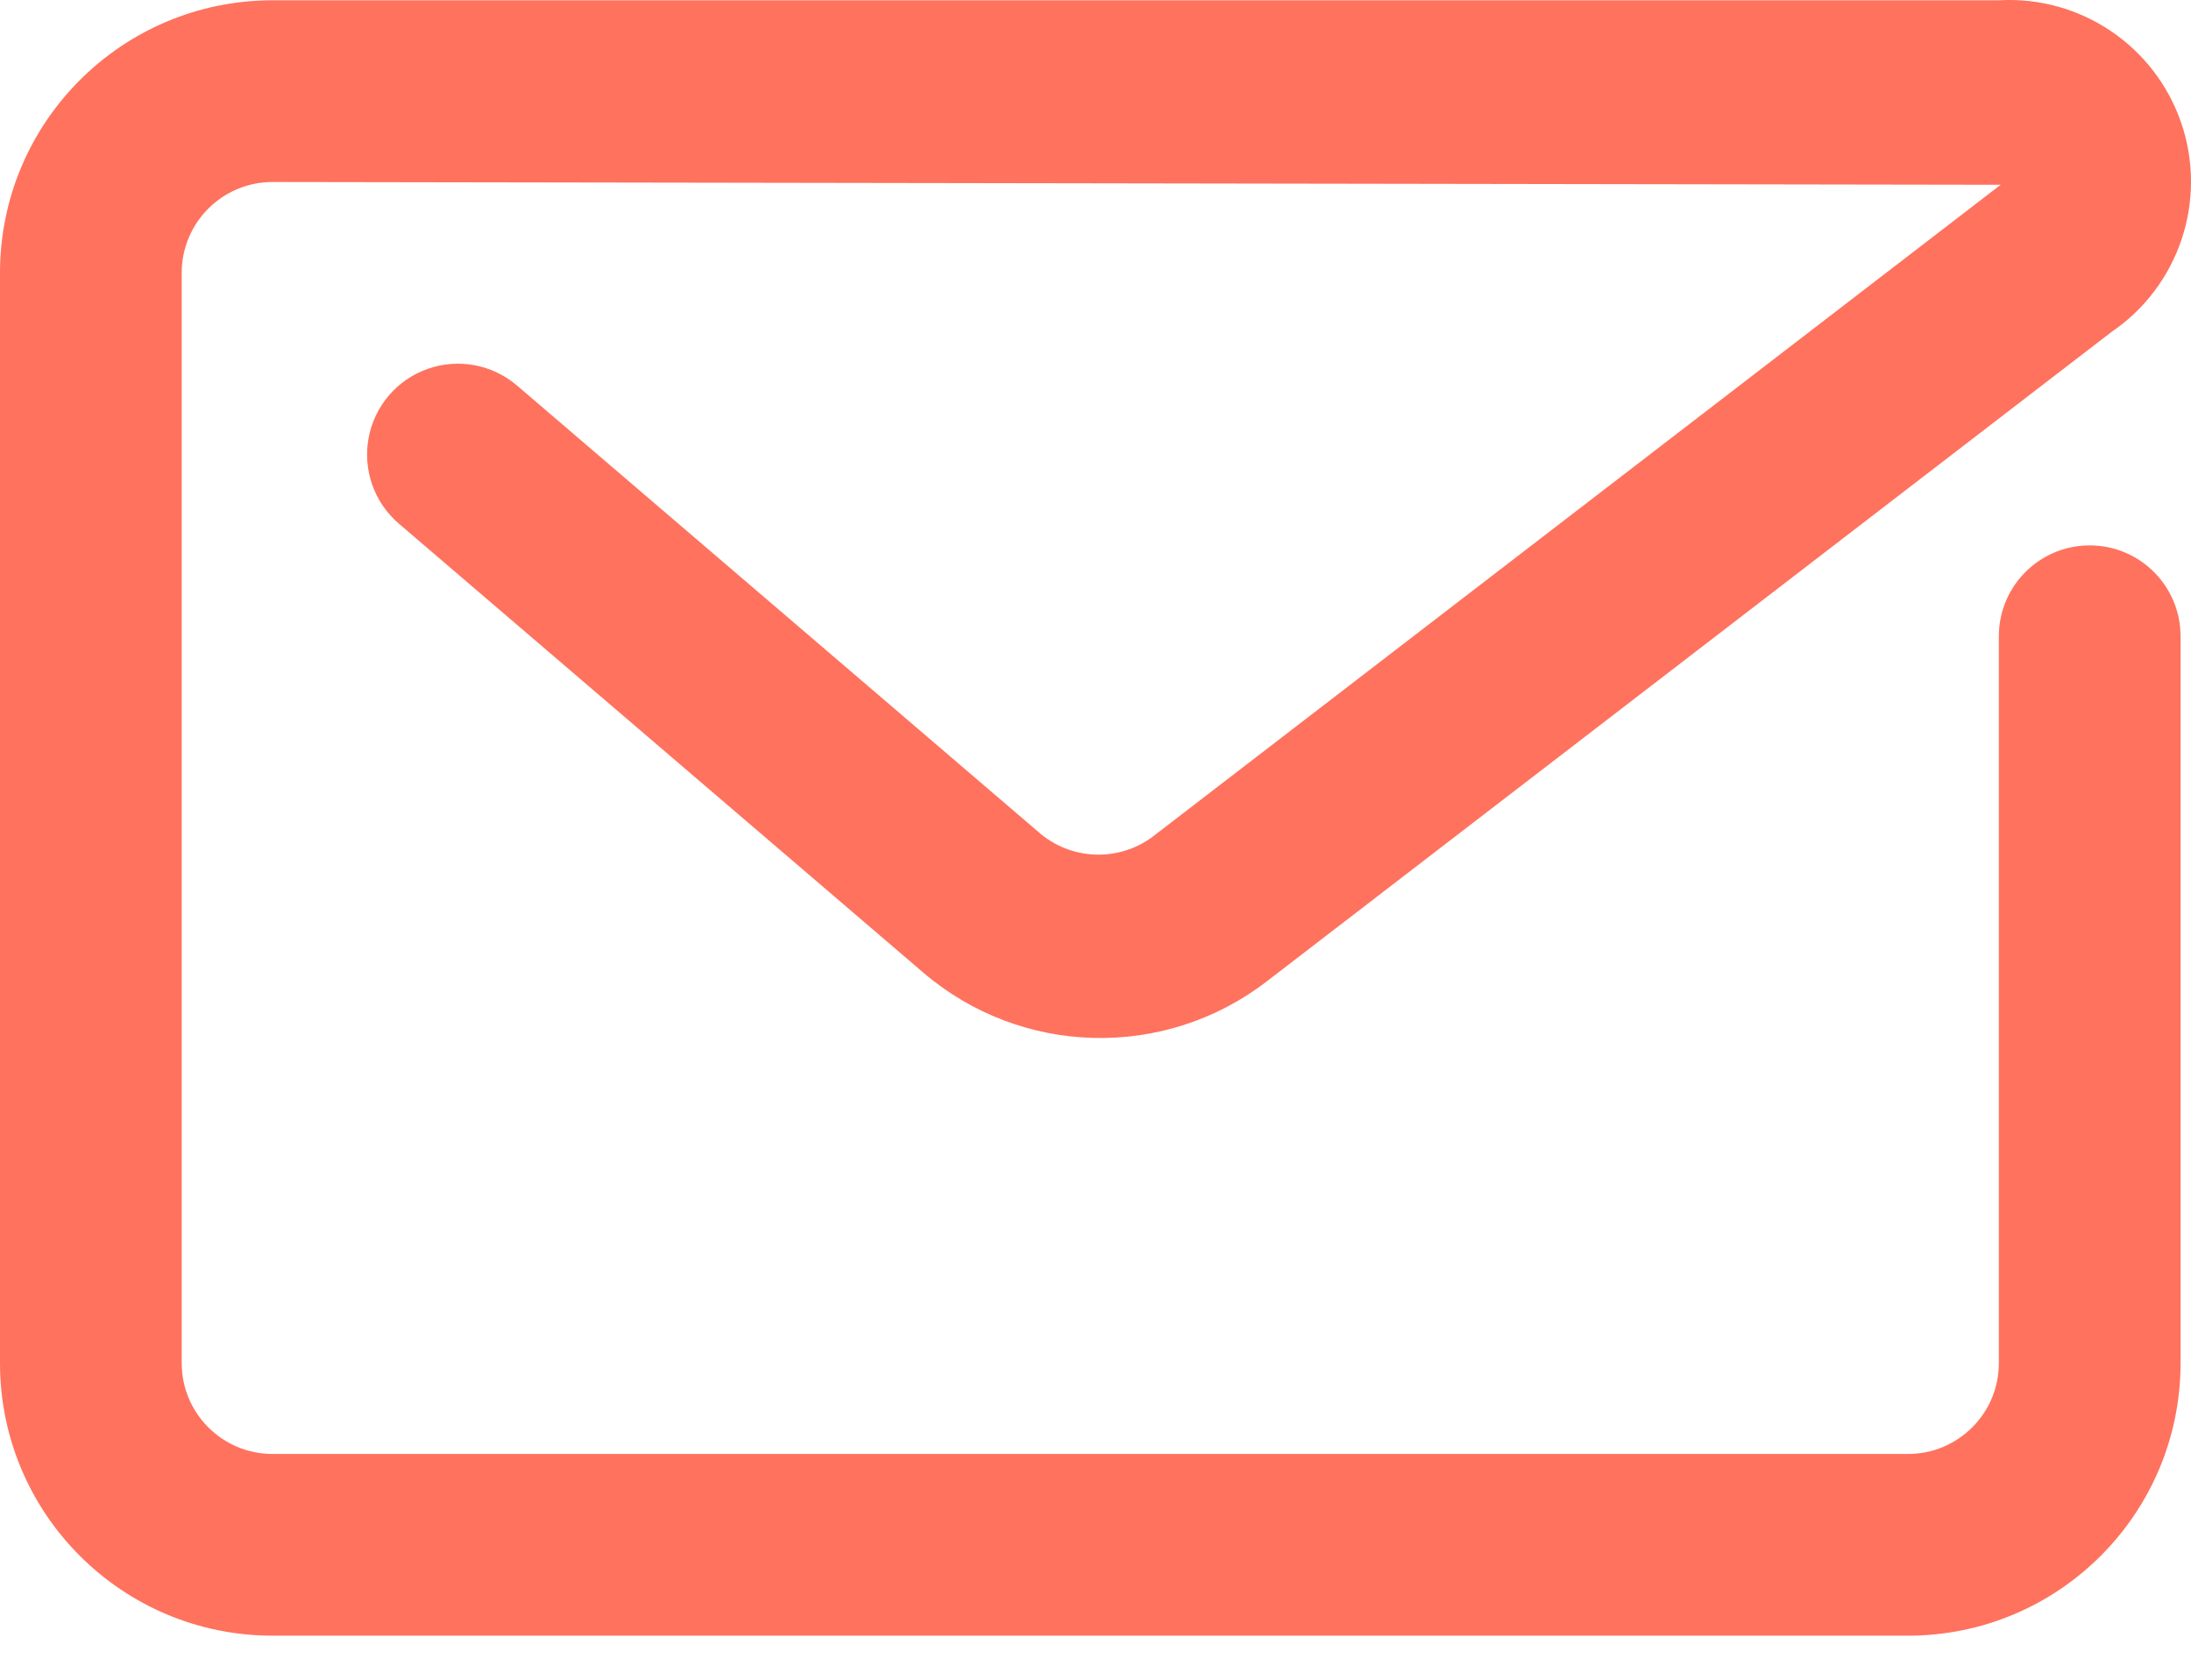
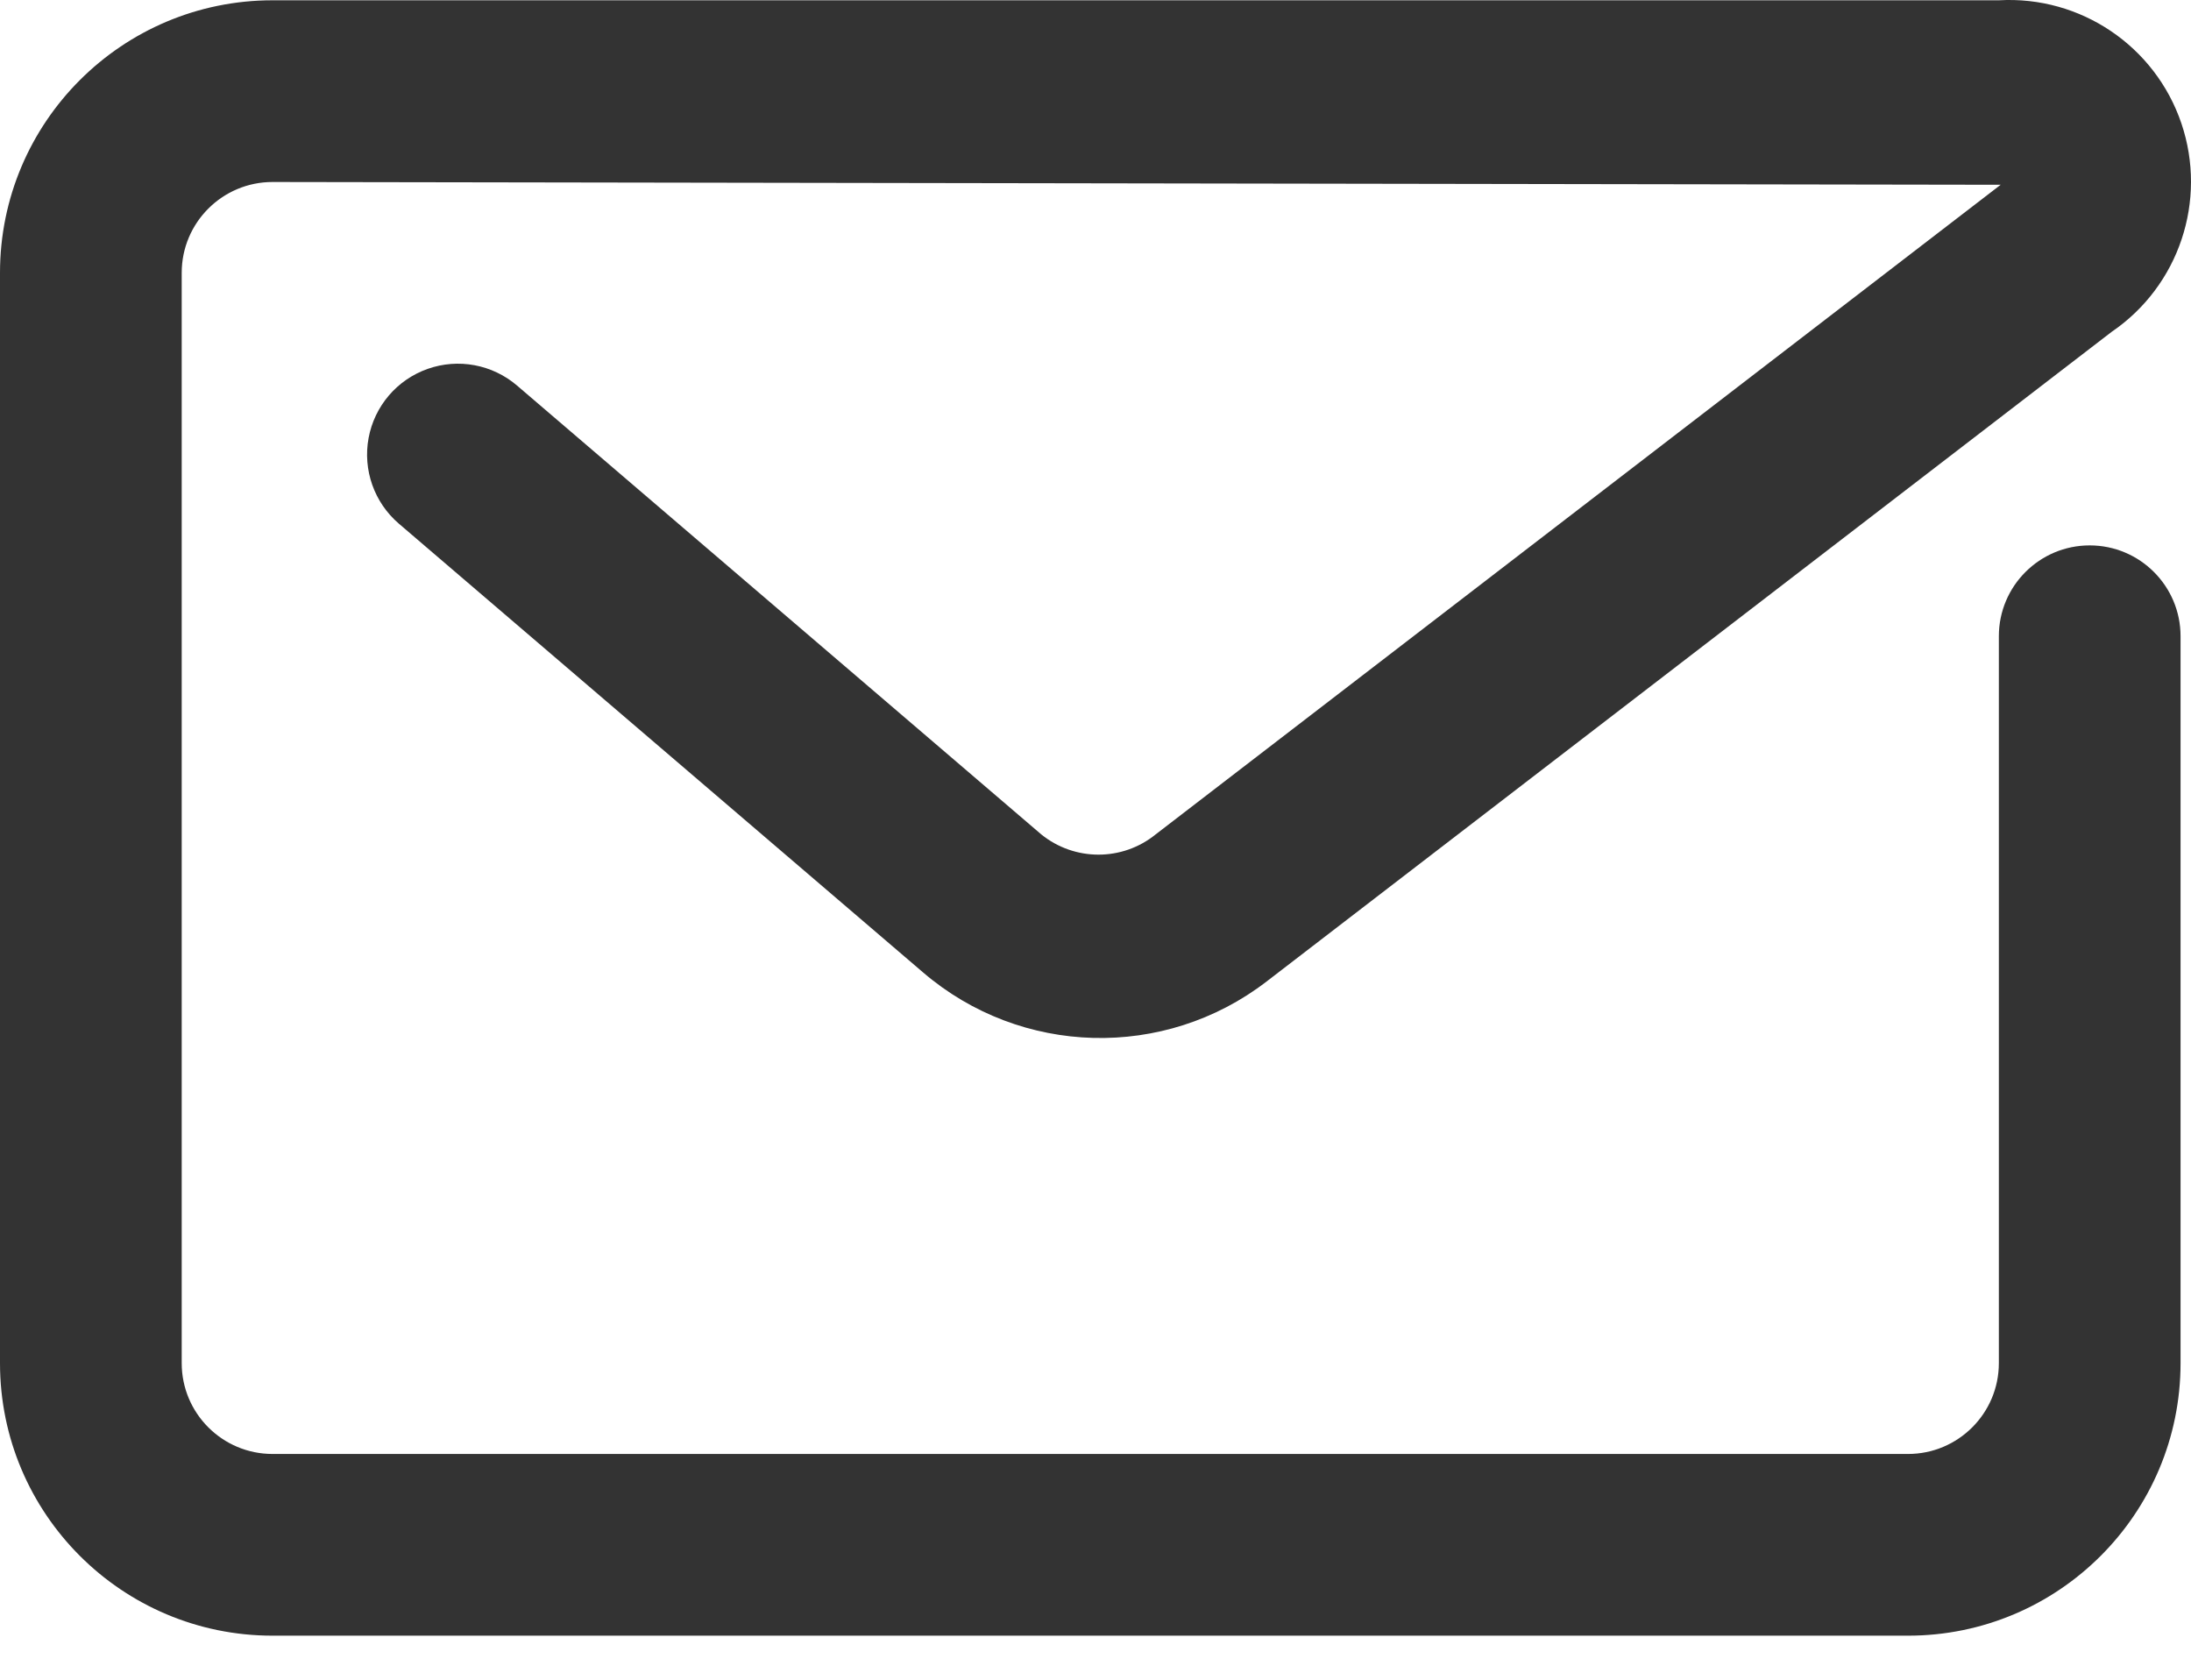
<svg xmlns="http://www.w3.org/2000/svg" width="30" height="23" viewBox="0 0 30 23" fill="none">
-   <path fill-rule="evenodd" clip-rule="evenodd" d="M26.125 22.397H3.732C1.671 22.397 0 20.726 0 18.665V3.736C0 1.675 1.671 0.004 3.732 0.004H27.369C28.486 -0.06 29.508 0.629 29.868 1.688C30.227 2.747 29.836 3.916 28.912 4.545L17.342 13.44C15.943 14.516 13.98 14.464 12.64 13.316L5.461 7.17C5.124 6.881 4.966 6.434 5.047 5.997C5.128 5.56 5.436 5.199 5.856 5.051C6.275 4.903 6.741 4.99 7.079 5.279L14.257 11.425C14.714 11.795 15.368 11.795 15.824 11.425L27.394 2.53L3.732 2.492C3.045 2.492 2.488 3.049 2.488 3.736V18.665C2.488 19.352 3.045 19.909 3.732 19.909H26.125C26.812 19.909 27.369 19.352 27.369 18.665V8.712C27.369 8.025 27.926 7.468 28.613 7.468C29.3 7.468 29.857 8.025 29.857 8.712V18.665C29.857 20.726 28.186 22.397 26.125 22.397Z" fill="#ff725e" />
+   <path fill-rule="evenodd" clip-rule="evenodd" d="M26.125 22.397H3.732C1.671 22.397 0 20.726 0 18.665V3.736C0 1.675 1.671 0.004 3.732 0.004H27.369C28.486 -0.06 29.508 0.629 29.868 1.688C30.227 2.747 29.836 3.916 28.912 4.545L17.342 13.44C15.943 14.516 13.98 14.464 12.64 13.316L5.461 7.17C5.124 6.881 4.966 6.434 5.047 5.997C5.128 5.56 5.436 5.199 5.856 5.051C6.275 4.903 6.741 4.99 7.079 5.279L14.257 11.425C14.714 11.795 15.368 11.795 15.824 11.425L27.394 2.53L3.732 2.492C3.045 2.492 2.488 3.049 2.488 3.736V18.665C2.488 19.352 3.045 19.909 3.732 19.909H26.125C26.812 19.909 27.369 19.352 27.369 18.665V8.712C27.369 8.025 27.926 7.468 28.613 7.468C29.3 7.468 29.857 8.025 29.857 8.712V18.665C29.857 20.726 28.186 22.397 26.125 22.397Z" fill="#333333" />
</svg>
